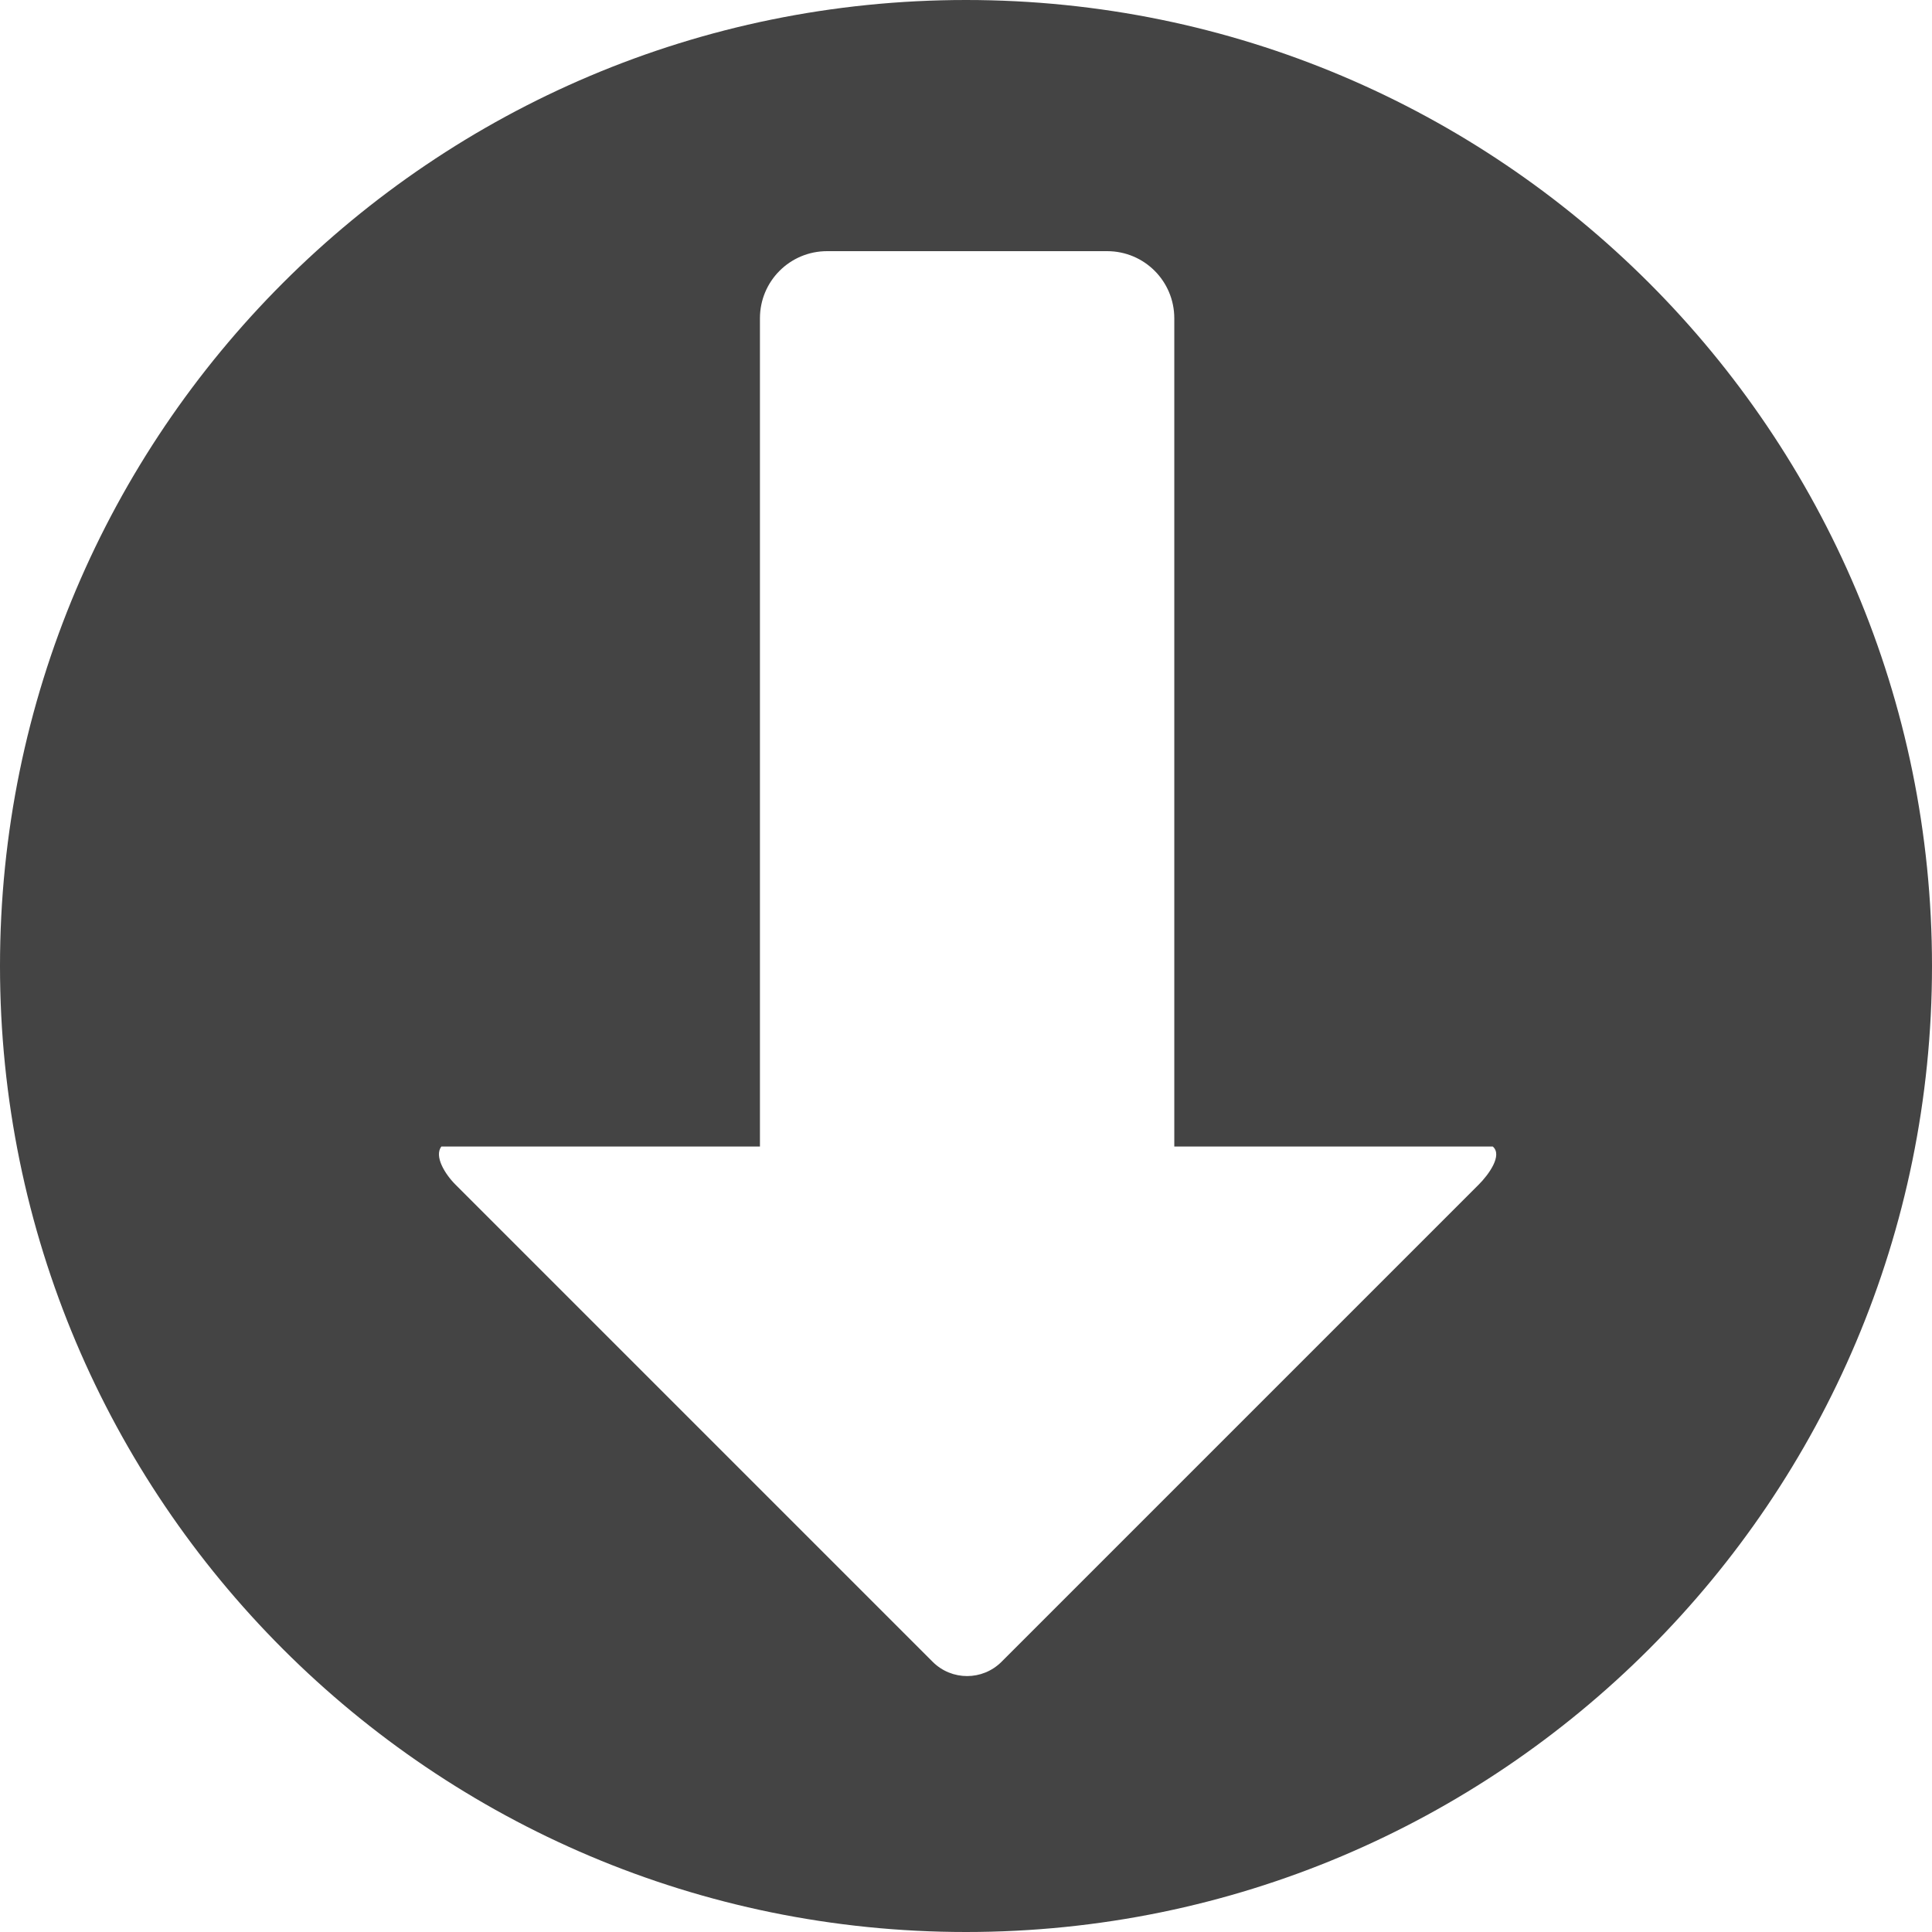
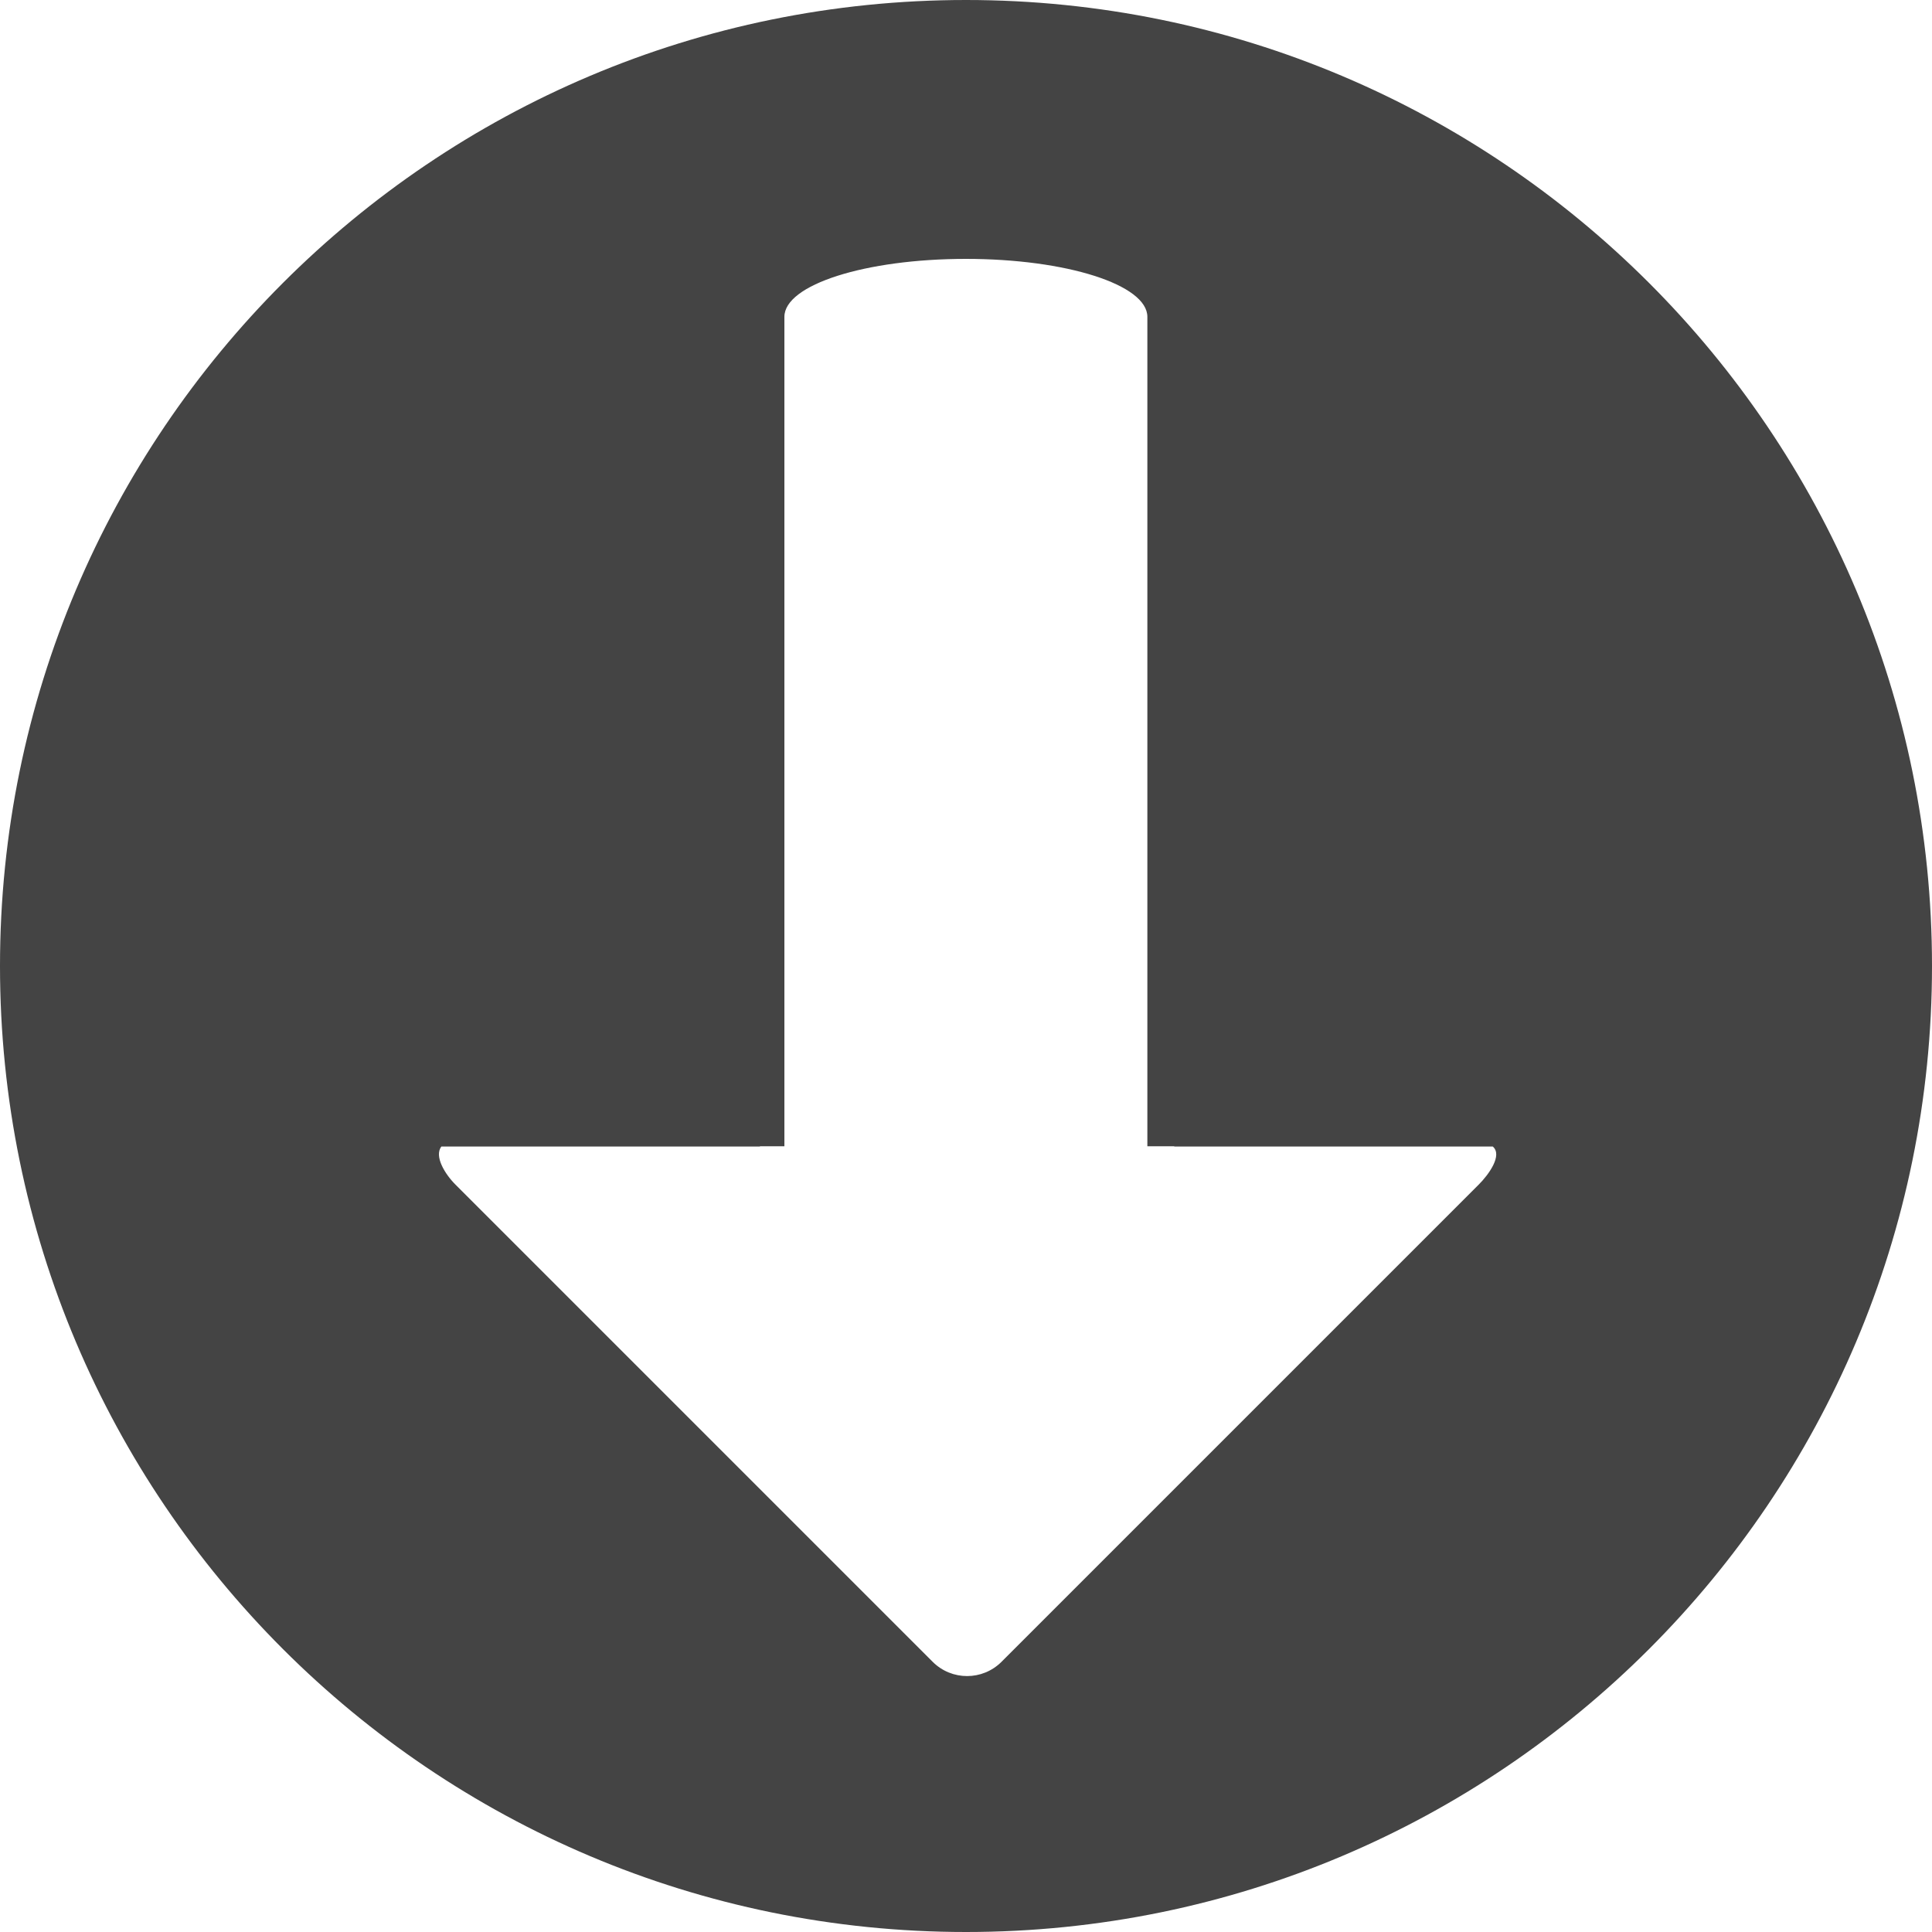
<svg xmlns="http://www.w3.org/2000/svg" width="1000" height="1000" id="svg2" version="1.1">
  <defs id="defs4" />
  <g id="layer1" transform="translate(0,-52.36218)">
-     <path style="fill:#444444;fill-opacity:1;stroke:none" d="M 500 0 C 223.858 1.5158245e-13 0 223.858 0 500 C 7.5791225e-14 776.142 223.858 1000 500 1000 C 776.142 1000 1000 776.142 1000 500 C 1000 223.858 776.142 -5.6843419e-14 500 0 z M 428.125 130 L 573.031 130 C 592.297 130 607.812 145.516 607.812 164.781 L 607.812 593.438 L 772.656 593.438 C 777.807 597.854 770.764 607.768 765.344 613.188 L 518.406 860.125 C 508.529 870.002 492.596 870.002 482.719 860.125 L 235.781 613.188 C 230.361 607.768 224.608 598.514 228.438 593.438 L 393.344 593.438 L 393.344 164.781 C 393.344 145.516 408.859 130 428.125 130 z " id="path2985" transform="translate(0,52.36218)" />
+     <path style="fill:#444444;fill-opacity:1;stroke:none" d="M 500 0 C 223.858 1.5158245e-13 0 223.858 0 500 C 7.5791225e-14 776.142 223.858 1000 500 1000 C 776.142 1000 1000 776.142 1000 500 C 1000 223.858 776.142 -7.5791225e-14 500 0 z M 499.938 134 C 551.983 134 593.875 147.38 593.875 164 L 593.875 593.312 L 607.594 593.312 C 607.668 593.312 607.738 593.313 607.812 593.312 L 607.812 593.438 L 772.656 593.438 C 777.807 597.854 770.764 607.768 765.344 613.188 L 518.406 860.125 C 508.529 870.002 492.596 870.002 482.719 860.125 L 235.781 613.188 C 230.361 607.768 224.608 598.514 228.438 593.438 L 393.344 593.438 L 393.344 593.312 L 406 593.312 L 406 164 C 406 147.38 447.892 134 499.938 134 z " id="path2985" transform="translate(0,52.36218)" />
  </g>
</svg>
